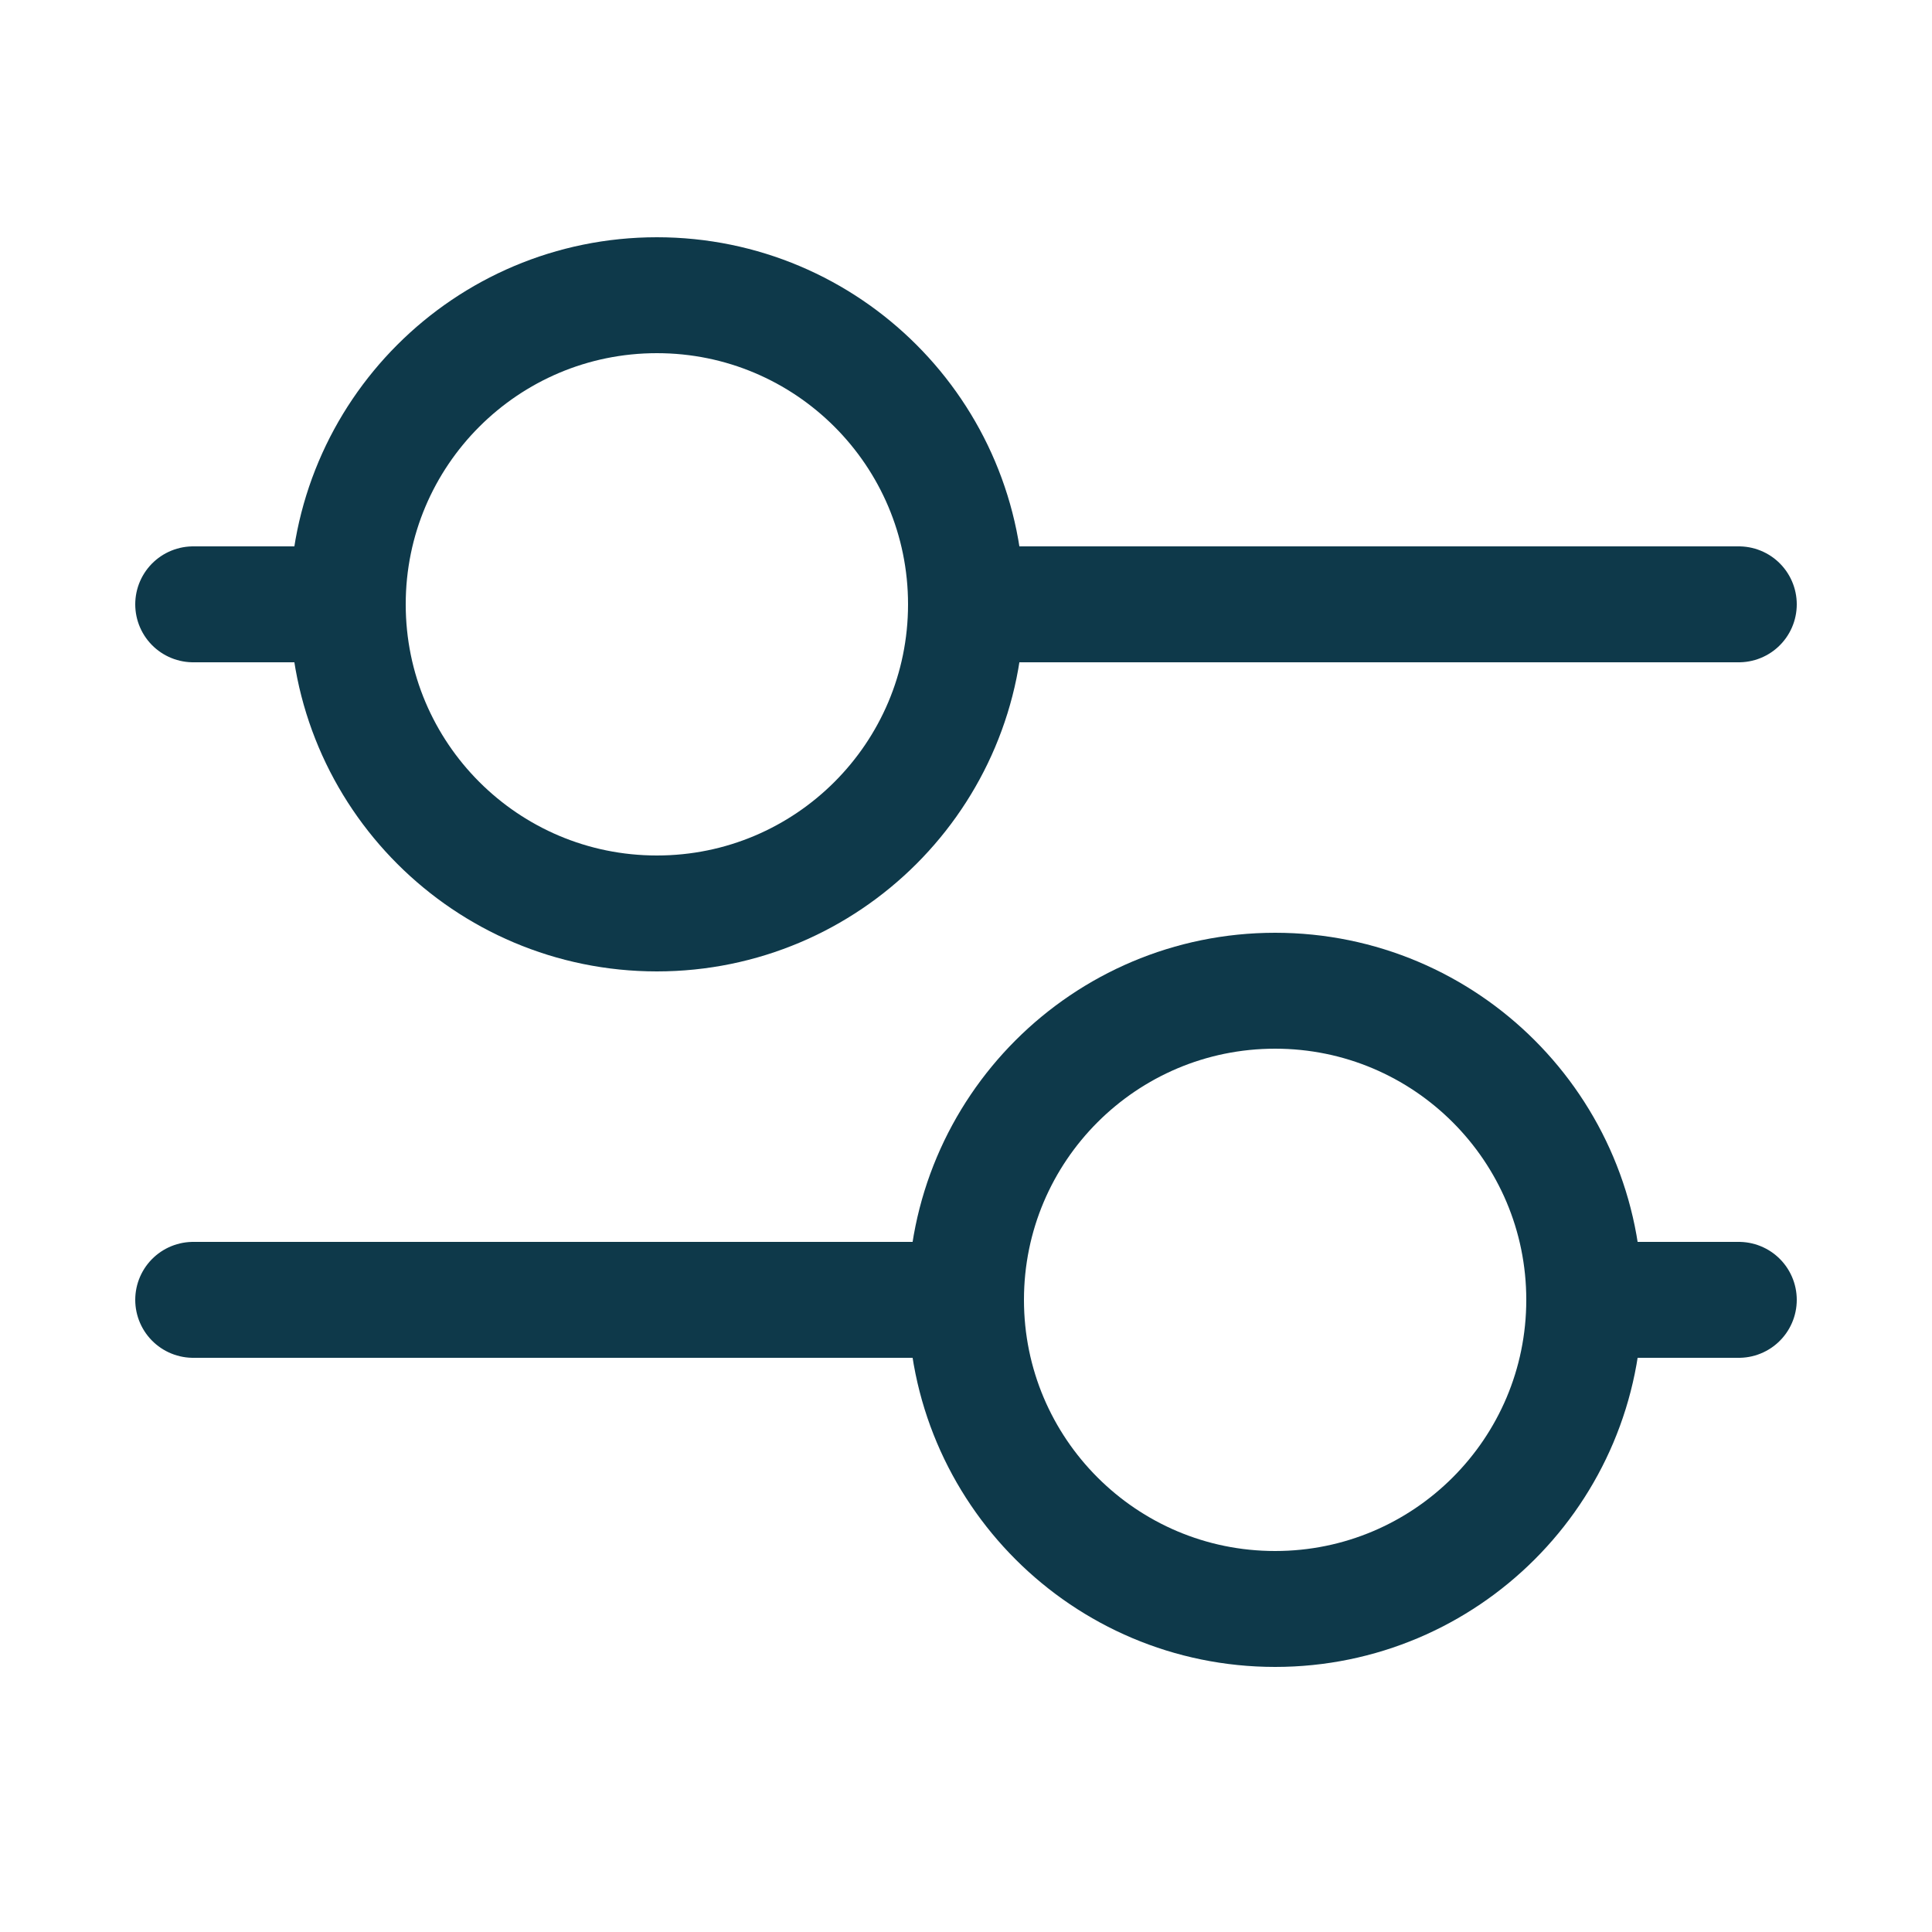
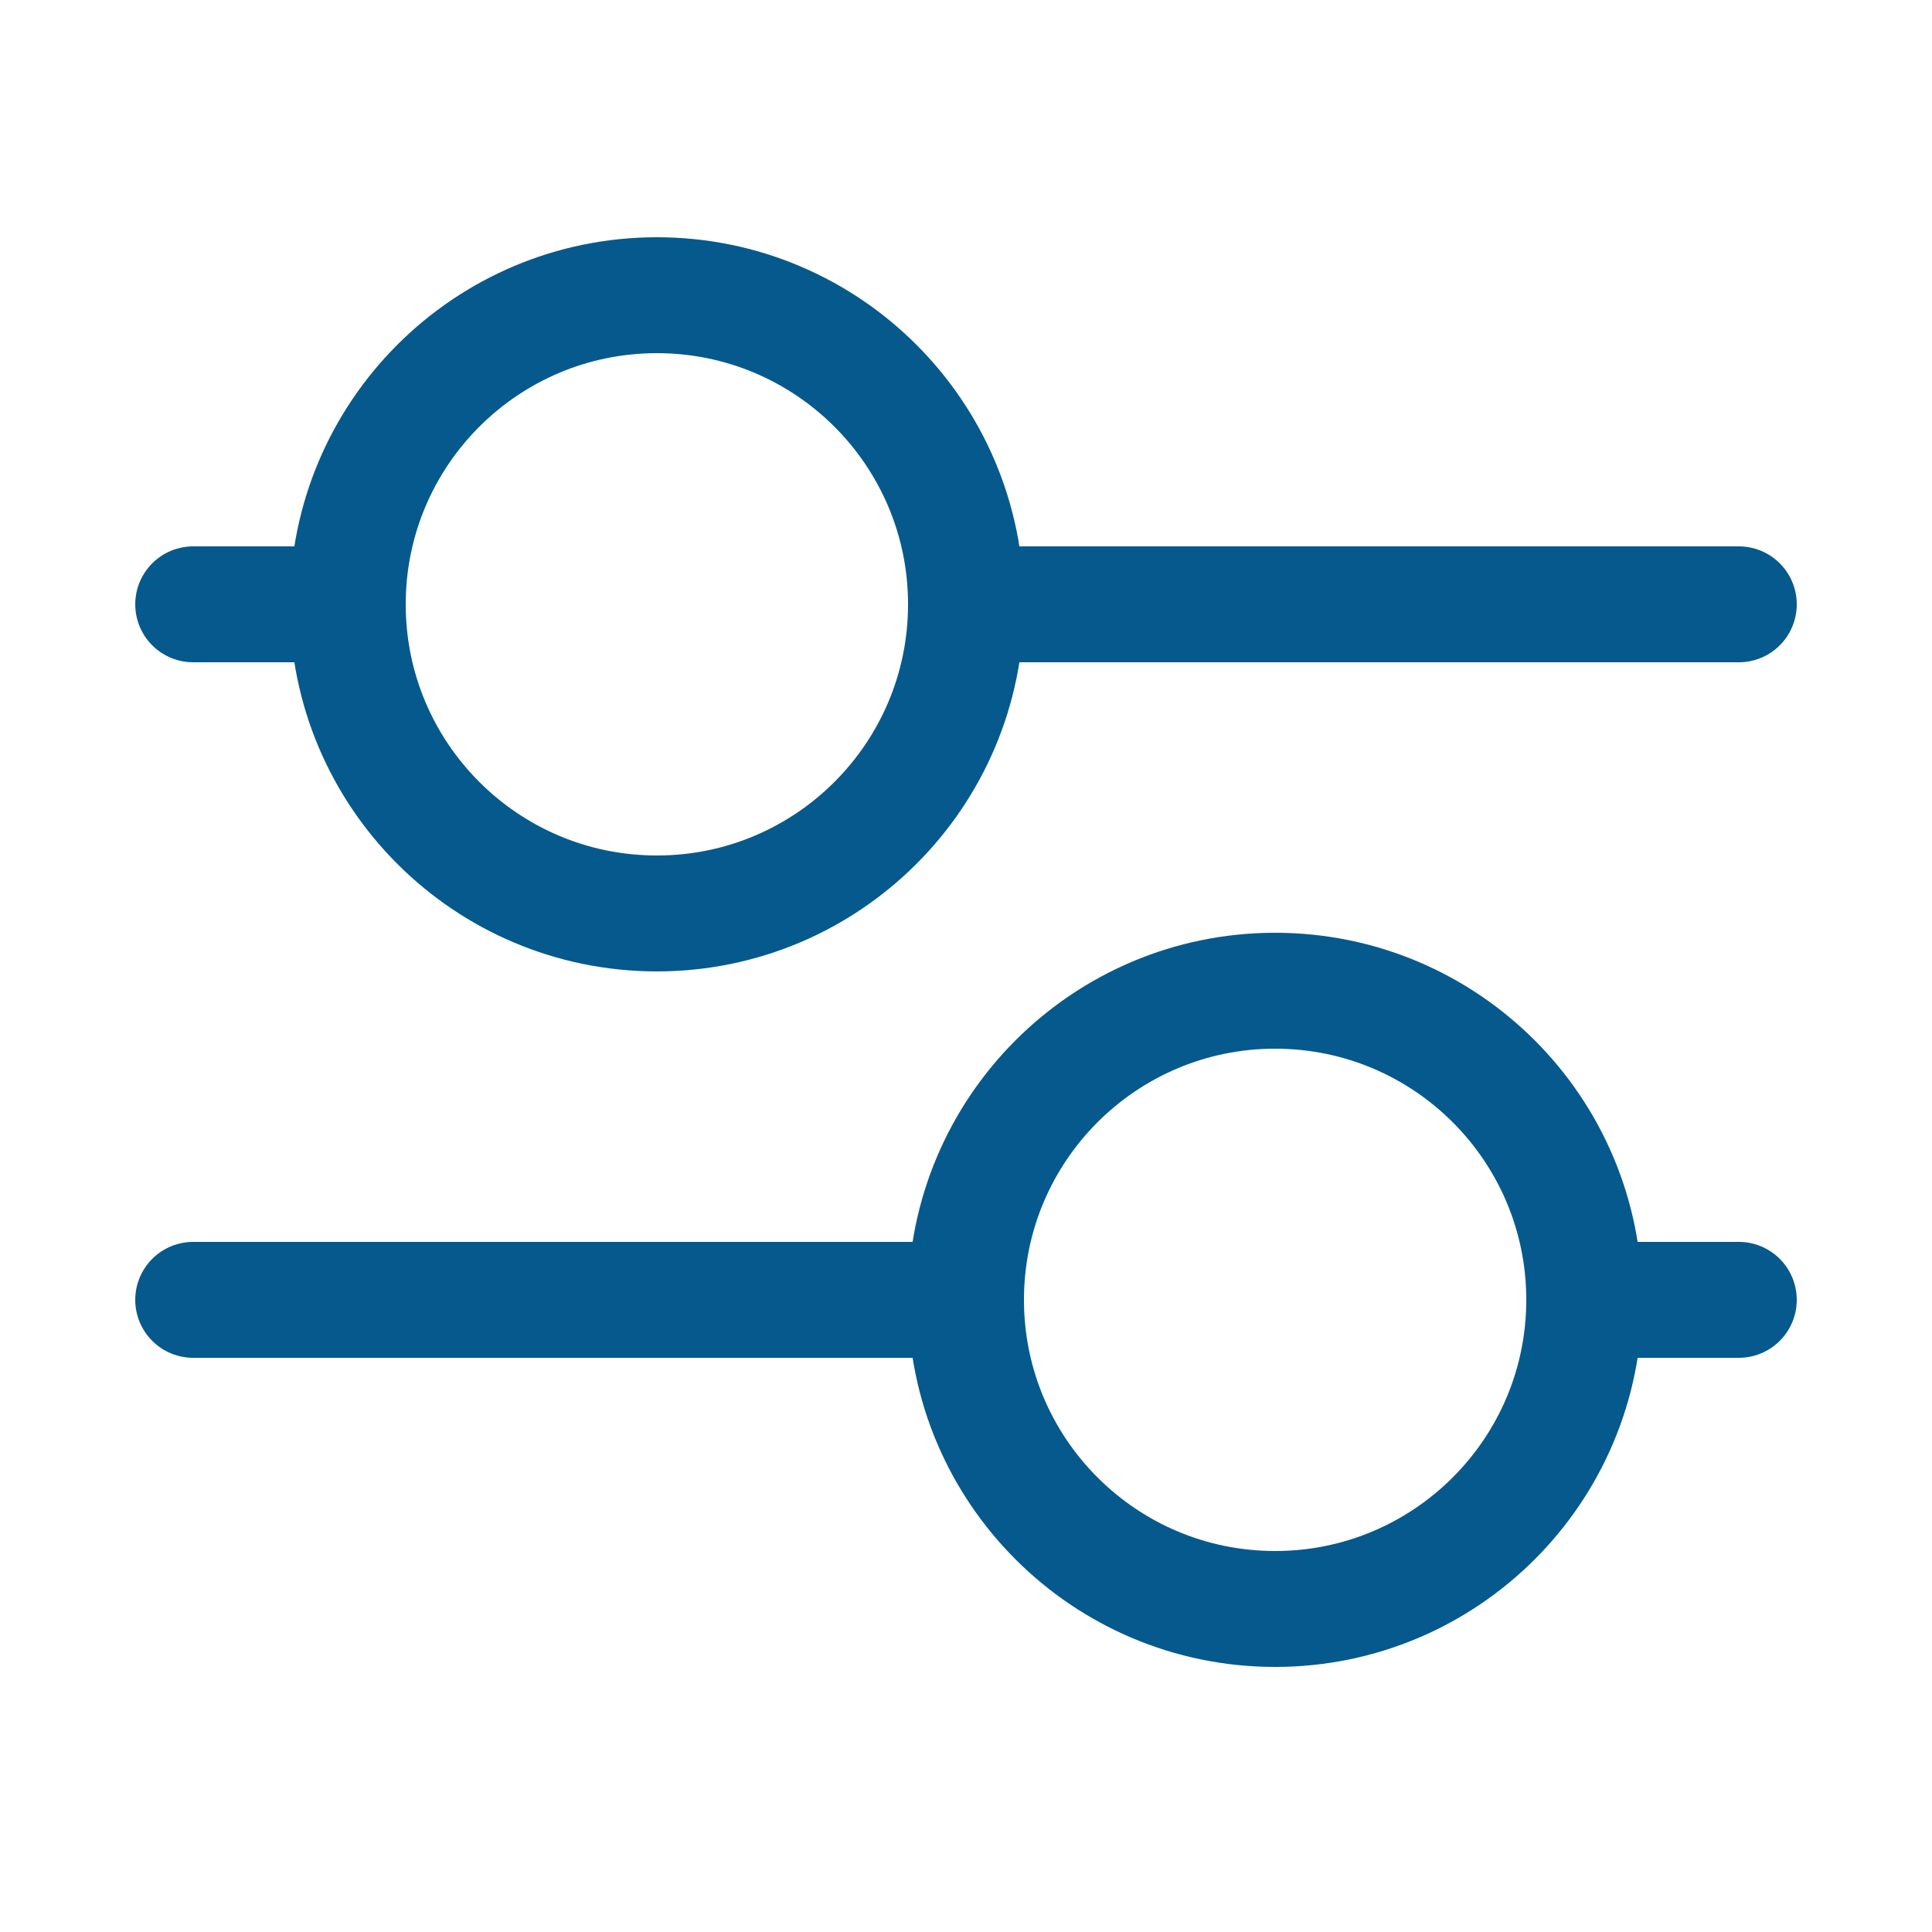
<svg xmlns="http://www.w3.org/2000/svg" width="800px" height="800px" viewBox="-0.5 0 25 25" fill="none">
+   <defs />
  <g id="SVGRepo_bgCarrier" stroke-width="0" />
  <g id="SVGRepo_tracerCarrier" stroke-linecap="round" stroke-linejoin="round" />
  <g id="SVGRepo_iconCarrier">
-     <path d="M12 7.82H22" stroke="#0E394a" stroke-width="1.5" stroke-linecap="round" stroke-linejoin="round" />
-     <path d="M2 7.82H4" stroke="#0E394a" stroke-width="1.5" stroke-linecap="round" stroke-linejoin="round" />
-     <path d="M20 16.82H22" stroke="#0E394a" stroke-width="1.5" stroke-linecap="round" stroke-linejoin="round" />
-     <path d="M2 16.82H12" stroke="#0E394a" stroke-width="1.5" stroke-linecap="round" stroke-linejoin="round" />
-     <path d="M8 11.82C10.209 11.82 12 10.029 12 7.82C12 5.611 10.209 3.82 8 3.82C5.791 3.82 4 5.611 4 7.82C4 10.029 5.791 11.82 8 11.82Z" stroke="#0E394a" stroke-width="1.5" stroke-linecap="round" stroke-linejoin="round" />
-     <path d="M16 20.82C18.209 20.82 20 19.029 20 16.82C20 14.611 18.209 12.82 16 12.82C13.791 12.82 12 14.611 12 16.82C12 19.029 13.791 20.82 16 20.82Z" stroke="#0E394a" stroke-width="1.5" stroke-linecap="round" stroke-linejoin="round" />
+     <path d="M12 7.82H22" stroke-width="1.5" stroke-linecap="round" stroke-linejoin="round" style="stroke: rgb(5, 89, 141);" />
+     <path d="M2 7.82H4" stroke-width="1.5" stroke-linecap="round" stroke-linejoin="round" style="stroke: rgb(5, 89, 141);" />
+     <path d="M20 16.82H22" stroke-width="1.5" stroke-linecap="round" stroke-linejoin="round" style="stroke: rgb(5, 89, 141);" />
+     <path d="M2 16.82H12" stroke-width="1.5" stroke-linecap="round" stroke-linejoin="round" style="stroke: rgb(5, 89, 141);" />
+     <path d="M8 11.82C10.209 11.82 12 10.029 12 7.82C12 5.611 10.209 3.82 8 3.82C5.791 3.82 4 5.611 4 7.82C4 10.029 5.791 11.82 8 11.82Z" stroke-width="1.5" stroke-linecap="round" stroke-linejoin="round" style="stroke: rgb(5, 89, 141);" />
+     <path d="M16 20.82C18.209 20.82 20 19.029 20 16.82C20 14.611 18.209 12.82 16 12.82C13.791 12.82 12 14.611 12 16.82C12 19.029 13.791 20.82 16 20.82Z" stroke-width="1.5" stroke-linecap="round" stroke-linejoin="round" style="stroke: rgb(5, 89, 141);" />
  </g>
</svg>
